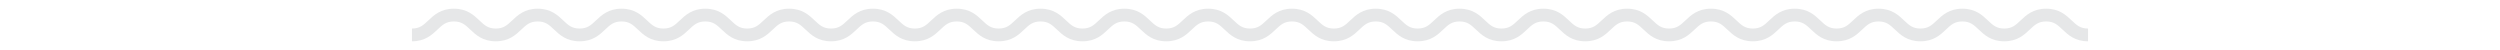
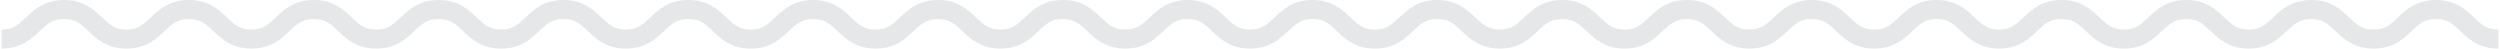
- <svg xmlns="http://www.w3.org/2000/svg" viewBox="0 0 1150 23">
-   <path fill="#E6E7E8" d="M960.5 19c-6.045 0-9.203-2.993-11.742-5.398-2.287-2.167-3.94-3.732-7.532-3.732s-5.245 1.565-7.532 3.732C931.155 16.007 927.997 19 921.952 19s-9.203-2.993-11.742-5.398c-2.287-2.167-3.94-3.732-7.532-3.732s-5.244 1.565-7.532 3.732C892.608 16.007 889.45 19 883.405 19s-9.204-2.993-11.743-5.398c-2.287-2.167-3.94-3.732-7.532-3.732s-5.245 1.565-7.532 3.732C854.059 16.007 850.9 19 844.856 19s-9.204-2.993-11.742-5.398c-2.287-2.167-3.94-3.732-7.532-3.732s-5.244 1.565-7.532 3.732C815.512 16.007 812.353 19 806.308 19s-9.204-2.993-11.743-5.398c-2.287-2.167-3.94-3.732-7.531-3.732s-5.245 1.565-7.532 3.732C776.963 16.007 773.804 19 767.759 19s-9.204-2.993-11.742-5.398c-2.288-2.167-3.94-3.732-7.533-3.732-3.59 0-5.243 1.565-7.53 3.732-2.537 2.405-5.696 5.398-11.74 5.398-6.045 0-9.204-2.993-11.743-5.398-2.287-2.167-3.94-3.732-7.532-3.732-3.591 0-5.244 1.565-7.53 3.732C699.87 16.007 696.711 19 690.667 19c-6.045 0-9.204-2.993-11.742-5.398-2.287-2.167-3.94-3.732-7.531-3.732s-5.244 1.565-7.532 3.732C661.326 16.007 658.167 19 652.122 19s-9.203-2.993-11.74-5.398c-2.288-2.167-3.94-3.732-7.532-3.732s-5.244 1.565-7.532 3.732C622.78 16.007 619.62 19 613.576 19s-9.204-2.993-11.742-5.397c-2.288-2.168-3.94-3.733-7.533-3.733-3.592 0-5.245 1.565-7.532 3.732C584.23 16.007 581.072 19 575.027 19c-6.045 0-9.204-2.993-11.742-5.398-2.287-2.167-3.94-3.732-7.532-3.732s-5.245 1.565-7.532 3.732C545.683 16.007 542.524 19 536.48 19c-6.045 0-9.204-2.993-11.742-5.398-2.288-2.167-3.94-3.732-7.532-3.732-3.593 0-5.245 1.565-7.533 3.732-2.538 2.405-5.697 5.398-11.742 5.398-6.046 0-9.205-2.993-11.743-5.397-2.288-2.168-3.94-3.733-7.534-3.733-3.592 0-5.245 1.565-7.532 3.732-2.539 2.405-5.698 5.398-11.743 5.398s-9.204-2.993-11.743-5.398c-2.287-2.167-3.94-3.732-7.533-3.732-3.592 0-5.245 1.565-7.532 3.732-2.539 2.405-5.698 5.398-11.743 5.398s-9.205-2.993-11.743-5.398c-2.288-2.167-3.94-3.732-7.533-3.732s-5.245 1.565-7.533 3.732C391.481 16.007 388.322 19 382.276 19s-9.205-2.993-11.743-5.398c-2.288-2.167-3.941-3.732-7.534-3.732-3.592 0-5.244 1.565-7.531 3.732C352.93 16.007 349.77 19 343.726 19c-6.045 0-9.204-2.993-11.742-5.398-2.288-2.167-3.94-3.732-7.533-3.732-3.592 0-5.245 1.565-7.533 3.732C314.38 16.007 311.221 19 305.176 19c-6.046 0-9.206-2.993-11.744-5.397-2.288-2.168-3.94-3.733-7.534-3.733s-5.246 1.565-7.534 3.733C275.825 16.007 272.665 19 266.62 19c-6.046 0-9.206-2.993-11.744-5.397-2.289-2.168-3.942-3.733-7.535-3.733-3.594 0-5.247 1.565-7.535 3.733-2.539 2.404-5.698 5.397-11.744 5.397-6.046 0-9.206-2.992-11.745-5.397-2.288-2.168-3.942-3.733-7.536-3.733-3.594 0-5.247 1.565-7.536 3.733C198.706 16.007 195.546 19 189.5 19v-5.87c3.594 0 5.248-1.565 7.536-3.733C199.576 6.992 202.735 4 208.781 4c6.047 0 9.206 2.992 11.745 5.397 2.289 2.168 3.942 3.733 7.536 3.733 3.594 0 5.246-1.565 7.535-3.733C238.135 6.993 241.295 4 247.34 4c6.046 0 9.205 2.993 11.744 5.397 2.288 2.168 3.941 3.733 7.535 3.733 3.593 0 5.246-1.565 7.534-3.733C276.693 6.993 279.852 4 285.898 4s9.205 2.993 11.744 5.397c2.287 2.168 3.94 3.733 7.534 3.733 3.592 0 5.245-1.565 7.532-3.732C315.247 6.993 318.406 4 324.451 4s9.204 2.993 11.743 5.398c2.287 2.167 3.94 3.732 7.532 3.732s5.244-1.565 7.532-3.732C353.796 6.993 356.954 4 362.999 4c6.046 0 9.205 2.993 11.744 5.398 2.287 2.167 3.94 3.732 7.533 3.732 3.593 0 5.246-1.565 7.533-3.732C392.348 6.993 395.507 4 401.552 4c6.046 0 9.205 2.993 11.743 5.398 2.288 2.167 3.94 3.732 7.533 3.732 3.593 0 5.245-1.565 7.533-3.732C430.899 6.993 434.058 4 440.103 4c6.046 0 9.205 2.993 11.743 5.398 2.288 2.167 3.94 3.732 7.533 3.732 3.593 0 5.245-1.565 7.533-3.732C469.45 6.993 472.609 4 478.654 4c6.046 0 9.205 2.993 11.744 5.398 2.287 2.167 3.94 3.732 7.533 3.732 3.592 0 5.245-1.565 7.532-3.732C508.002 6.993 511.161 4 517.206 4c6.044 0 9.203 2.993 11.742 5.398 2.287 2.167 3.94 3.732 7.532 3.732s5.244-1.565 7.531-3.732C546.55 6.993 549.708 4 555.753 4c6.045 0 9.204 2.993 11.742 5.398 2.287 2.167 3.94 3.732 7.532 3.732s5.244-1.565 7.532-3.732C585.097 6.993 588.255 4 594.3 4c6.045 0 9.204 2.993 11.743 5.398 2.287 2.167 3.94 3.732 7.532 3.732s5.244-1.565 7.532-3.732C623.646 6.993 626.805 4 632.85 4s9.203 2.993 11.741 5.398c2.287 2.167 3.94 3.732 7.53 3.732 3.592 0 5.245-1.565 7.533-3.732C662.19 6.993 665.35 4 671.394 4s9.204 2.993 11.742 5.398c2.287 2.167 3.94 3.732 7.532 3.732 3.59 0 5.243-1.565 7.53-3.732C700.736 6.993 703.894 4 709.938 4c6.046 0 9.205 2.993 11.743 5.398 2.288 2.167 3.94 3.732 7.533 3.732 3.59 0 5.243-1.565 7.53-3.732C739.282 6.993 742.44 4 748.484 4c6.045 0 9.204 2.993 11.743 5.398 2.287 2.167 3.94 3.732 7.532 3.732s5.245-1.565 7.533-3.732C777.83 6.993 780.989 4 787.034 4c6.045 0 9.203 2.993 11.741 5.398 2.288 2.167 3.94 3.732 7.533 3.732 3.592 0 5.245-1.565 7.532-3.732C816.38 6.993 819.537 4 825.582 4s9.204 2.993 11.742 5.398c2.288 2.167 3.94 3.732 7.532 3.732s5.244-1.565 7.532-3.732C854.926 6.993 858.085 4 864.13 4c6.045 0 9.204 2.993 11.742 5.398 2.288 2.167 3.94 3.732 7.533 3.732 3.591 0 5.244-1.565 7.531-3.732C893.475 6.993 896.633 4 902.678 4s9.204 2.993 11.742 5.398c2.288 2.167 3.94 3.732 7.532 3.732s5.244-1.565 7.532-3.732C932.022 6.993 935.18 4 941.226 4s9.204 2.993 11.742 5.398c2.288 2.167 3.94 3.732 7.532 3.732V19z" />
+ <svg xmlns="http://www.w3.org/2000/svg" width="772" height="15">
+   <path d="M771.5 15c-6.045 0-9.203-2.993-11.742-5.398-2.287-2.167-3.94-3.732-7.532-3.732s-5.245 1.565-7.532 3.732C742.155 12.007 738.997 15 732.952 15c-6.045 0-9.203-2.993-11.742-5.398-2.287-2.167-3.94-3.732-7.532-3.732s-5.244 1.565-7.532 3.732C703.608 12.007 700.45 15 694.405 15s-9.204-2.993-11.743-5.398c-2.287-2.167-3.94-3.732-7.532-3.732s-5.245 1.565-7.532 3.732C665.059 12.007 661.9 15 655.856 15c-6.044 0-9.204-2.993-11.742-5.398-2.287-2.167-3.94-3.732-7.532-3.732s-5.244 1.565-7.532 3.732C626.512 12.007 623.353 15 617.308 15c-6.045 0-9.204-2.993-11.743-5.398-2.287-2.167-3.94-3.732-7.531-3.732-3.591 0-5.245 1.565-7.532 3.732-2.539 2.405-5.698 5.398-11.743 5.398s-9.204-2.993-11.742-5.398c-2.288-2.167-3.94-3.732-7.533-3.732-3.59 0-5.243 1.565-7.53 3.732-2.537 2.405-5.696 5.398-11.74 5.398-6.045 0-9.204-2.993-11.743-5.398-2.287-2.167-3.94-3.732-7.532-3.732-3.591 0-5.244 1.565-7.53 3.732C510.87 12.007 507.711 15 501.667 15c-6.045 0-9.204-2.993-11.742-5.398-2.287-2.167-3.94-3.732-7.531-3.732-3.591 0-5.244 1.565-7.532 3.732-2.536 2.405-5.695 5.398-11.74 5.398s-9.203-2.993-11.74-5.398c-2.288-2.167-3.94-3.732-7.532-3.732s-5.244 1.565-7.532 3.732C433.78 12.007 430.62 15 424.576 15c-6.044 0-9.204-2.993-11.742-5.397-2.288-2.168-3.94-3.733-7.533-3.733-3.592 0-5.245 1.565-7.532 3.732C395.23 12.007 392.072 15 386.027 15c-6.045 0-9.204-2.993-11.742-5.398-2.287-2.167-3.94-3.732-7.532-3.732s-5.245 1.565-7.532 3.732C356.683 12.007 353.524 15 347.48 15c-6.045 0-9.204-2.993-11.742-5.398-2.288-2.167-3.94-3.732-7.532-3.732-3.593 0-5.245 1.565-7.533 3.732-2.538 2.405-5.697 5.398-11.742 5.398-6.046 0-9.205-2.993-11.743-5.397-2.288-2.168-3.94-3.733-7.534-3.733-3.592 0-5.245 1.565-7.532 3.732-2.539 2.405-5.698 5.398-11.743 5.398s-9.204-2.993-11.743-5.398c-2.287-2.167-3.94-3.732-7.533-3.732-3.592 0-5.245 1.565-7.532 3.732-2.539 2.405-5.698 5.398-11.743 5.398s-9.205-2.993-11.743-5.398c-2.288-2.167-3.94-3.732-7.533-3.732-3.593 0-5.245 1.565-7.533 3.732-2.538 2.405-5.697 5.398-11.743 5.398s-9.205-2.993-11.743-5.398c-2.288-2.167-3.941-3.732-7.534-3.732-3.592 0-5.244 1.565-7.531 3.732C163.93 12.007 160.77 15 154.726 15c-6.045 0-9.204-2.993-11.742-5.398-2.288-2.167-3.94-3.732-7.533-3.732-3.592 0-5.245 1.565-7.533 3.732C125.38 12.007 122.221 15 116.176 15c-6.046 0-9.206-2.993-11.744-5.397-2.288-2.168-3.94-3.733-7.534-3.733s-5.246 1.565-7.534 3.733C86.825 12.007 83.665 15 77.62 15c-6.046 0-9.206-2.993-11.744-5.397-2.289-2.168-3.942-3.733-7.535-3.733-3.594 0-5.247 1.565-7.535 3.733C48.267 12.007 45.108 15 39.062 15c-6.046 0-9.206-2.992-11.745-5.397-2.288-2.168-3.942-3.733-7.536-3.733-3.594 0-5.247 1.565-7.536 3.733C9.706 12.007 6.546 15 .5 15V9.13c3.594 0 5.248-1.565 7.536-3.733C10.576 2.992 13.735 0 19.781 0c6.047 0 9.206 2.992 11.745 5.397 2.289 2.168 3.942 3.733 7.536 3.733 3.594 0 5.246-1.565 7.535-3.733C49.135 2.993 52.295 0 58.34 0c6.046 0 9.205 2.993 11.744 5.397 2.288 2.168 3.941 3.733 7.535 3.733 3.593 0 5.246-1.565 7.534-3.733C87.693 2.993 90.852 0 96.898 0c6.046 0 9.205 2.993 11.744 5.397 2.287 2.168 3.94 3.733 7.534 3.733 3.592 0 5.245-1.565 7.532-3.732C126.247 2.993 129.406 0 135.451 0s9.204 2.993 11.743 5.398c2.287 2.167 3.94 3.732 7.532 3.732s5.244-1.565 7.532-3.732C164.796 2.993 167.954 0 173.999 0c6.046 0 9.205 2.993 11.744 5.398 2.287 2.167 3.94 3.732 7.533 3.732 3.593 0 5.246-1.565 7.533-3.732C203.348 2.993 206.507 0 212.552 0c6.046 0 9.205 2.993 11.743 5.398 2.288 2.167 3.94 3.732 7.533 3.732 3.593 0 5.245-1.565 7.533-3.732C241.899 2.993 245.058 0 251.103 0c6.046 0 9.205 2.993 11.743 5.398 2.288 2.167 3.94 3.732 7.533 3.732 3.593 0 5.245-1.565 7.533-3.732C280.45 2.993 283.609 0 289.654 0c6.046 0 9.205 2.993 11.744 5.398 2.287 2.167 3.94 3.732 7.533 3.732 3.592 0 5.245-1.565 7.532-3.732C319.002 2.993 322.161 0 328.206 0c6.044 0 9.203 2.993 11.742 5.398 2.287 2.167 3.94 3.732 7.532 3.732s5.244-1.565 7.531-3.732C357.55 2.993 360.708 0 366.753 0c6.045 0 9.204 2.993 11.742 5.398 2.287 2.167 3.94 3.732 7.532 3.732s5.244-1.565 7.532-3.732C396.097 2.993 399.255 0 405.3 0s9.204 2.993 11.743 5.398c2.287 2.167 3.94 3.732 7.532 3.732s5.244-1.565 7.532-3.732C434.646 2.993 437.805 0 443.85 0s9.203 2.993 11.741 5.398c2.287 2.167 3.94 3.732 7.53 3.732 3.592 0 5.245-1.565 7.533-3.732C473.19 2.993 476.35 0 482.394 0c6.044 0 9.204 2.993 11.742 5.398 2.287 2.167 3.94 3.732 7.532 3.732 3.59 0 5.243-1.565 7.53-3.732C511.736 2.993 514.894 0 520.938 0c6.046 0 9.205 2.993 11.743 5.398 2.288 2.167 3.94 3.732 7.533 3.732 3.59 0 5.243-1.565 7.53-3.732C550.282 2.993 553.44 0 559.484 0c6.045 0 9.204 2.993 11.743 5.398 2.287 2.167 3.94 3.732 7.532 3.732s5.245-1.565 7.533-3.732C588.83 2.993 591.989 0 598.034 0c6.045 0 9.203 2.993 11.741 5.398 2.288 2.167 3.94 3.732 7.533 3.732 3.592 0 5.245-1.565 7.532-3.732C627.38 2.993 630.537 0 636.582 0c6.045 0 9.204 2.993 11.742 5.398 2.288 2.167 3.94 3.732 7.532 3.732s5.244-1.565 7.532-3.732C665.926 2.993 669.085 0 675.13 0c6.045 0 9.204 2.993 11.742 5.398 2.288 2.167 3.94 3.732 7.533 3.732 3.591 0 5.244-1.565 7.531-3.732C704.475 2.993 707.633 0 713.678 0c6.045 0 9.204 2.993 11.742 5.398 2.288 2.167 3.94 3.732 7.532 3.732s5.244-1.565 7.532-3.732C743.022 2.993 746.18 0 752.226 0c6.046 0 9.204 2.993 11.742 5.398 2.288 2.167 3.94 3.732 7.532 3.732V15z" fill="#E6E7E8" fill-rule="nonzero" />
</svg>
